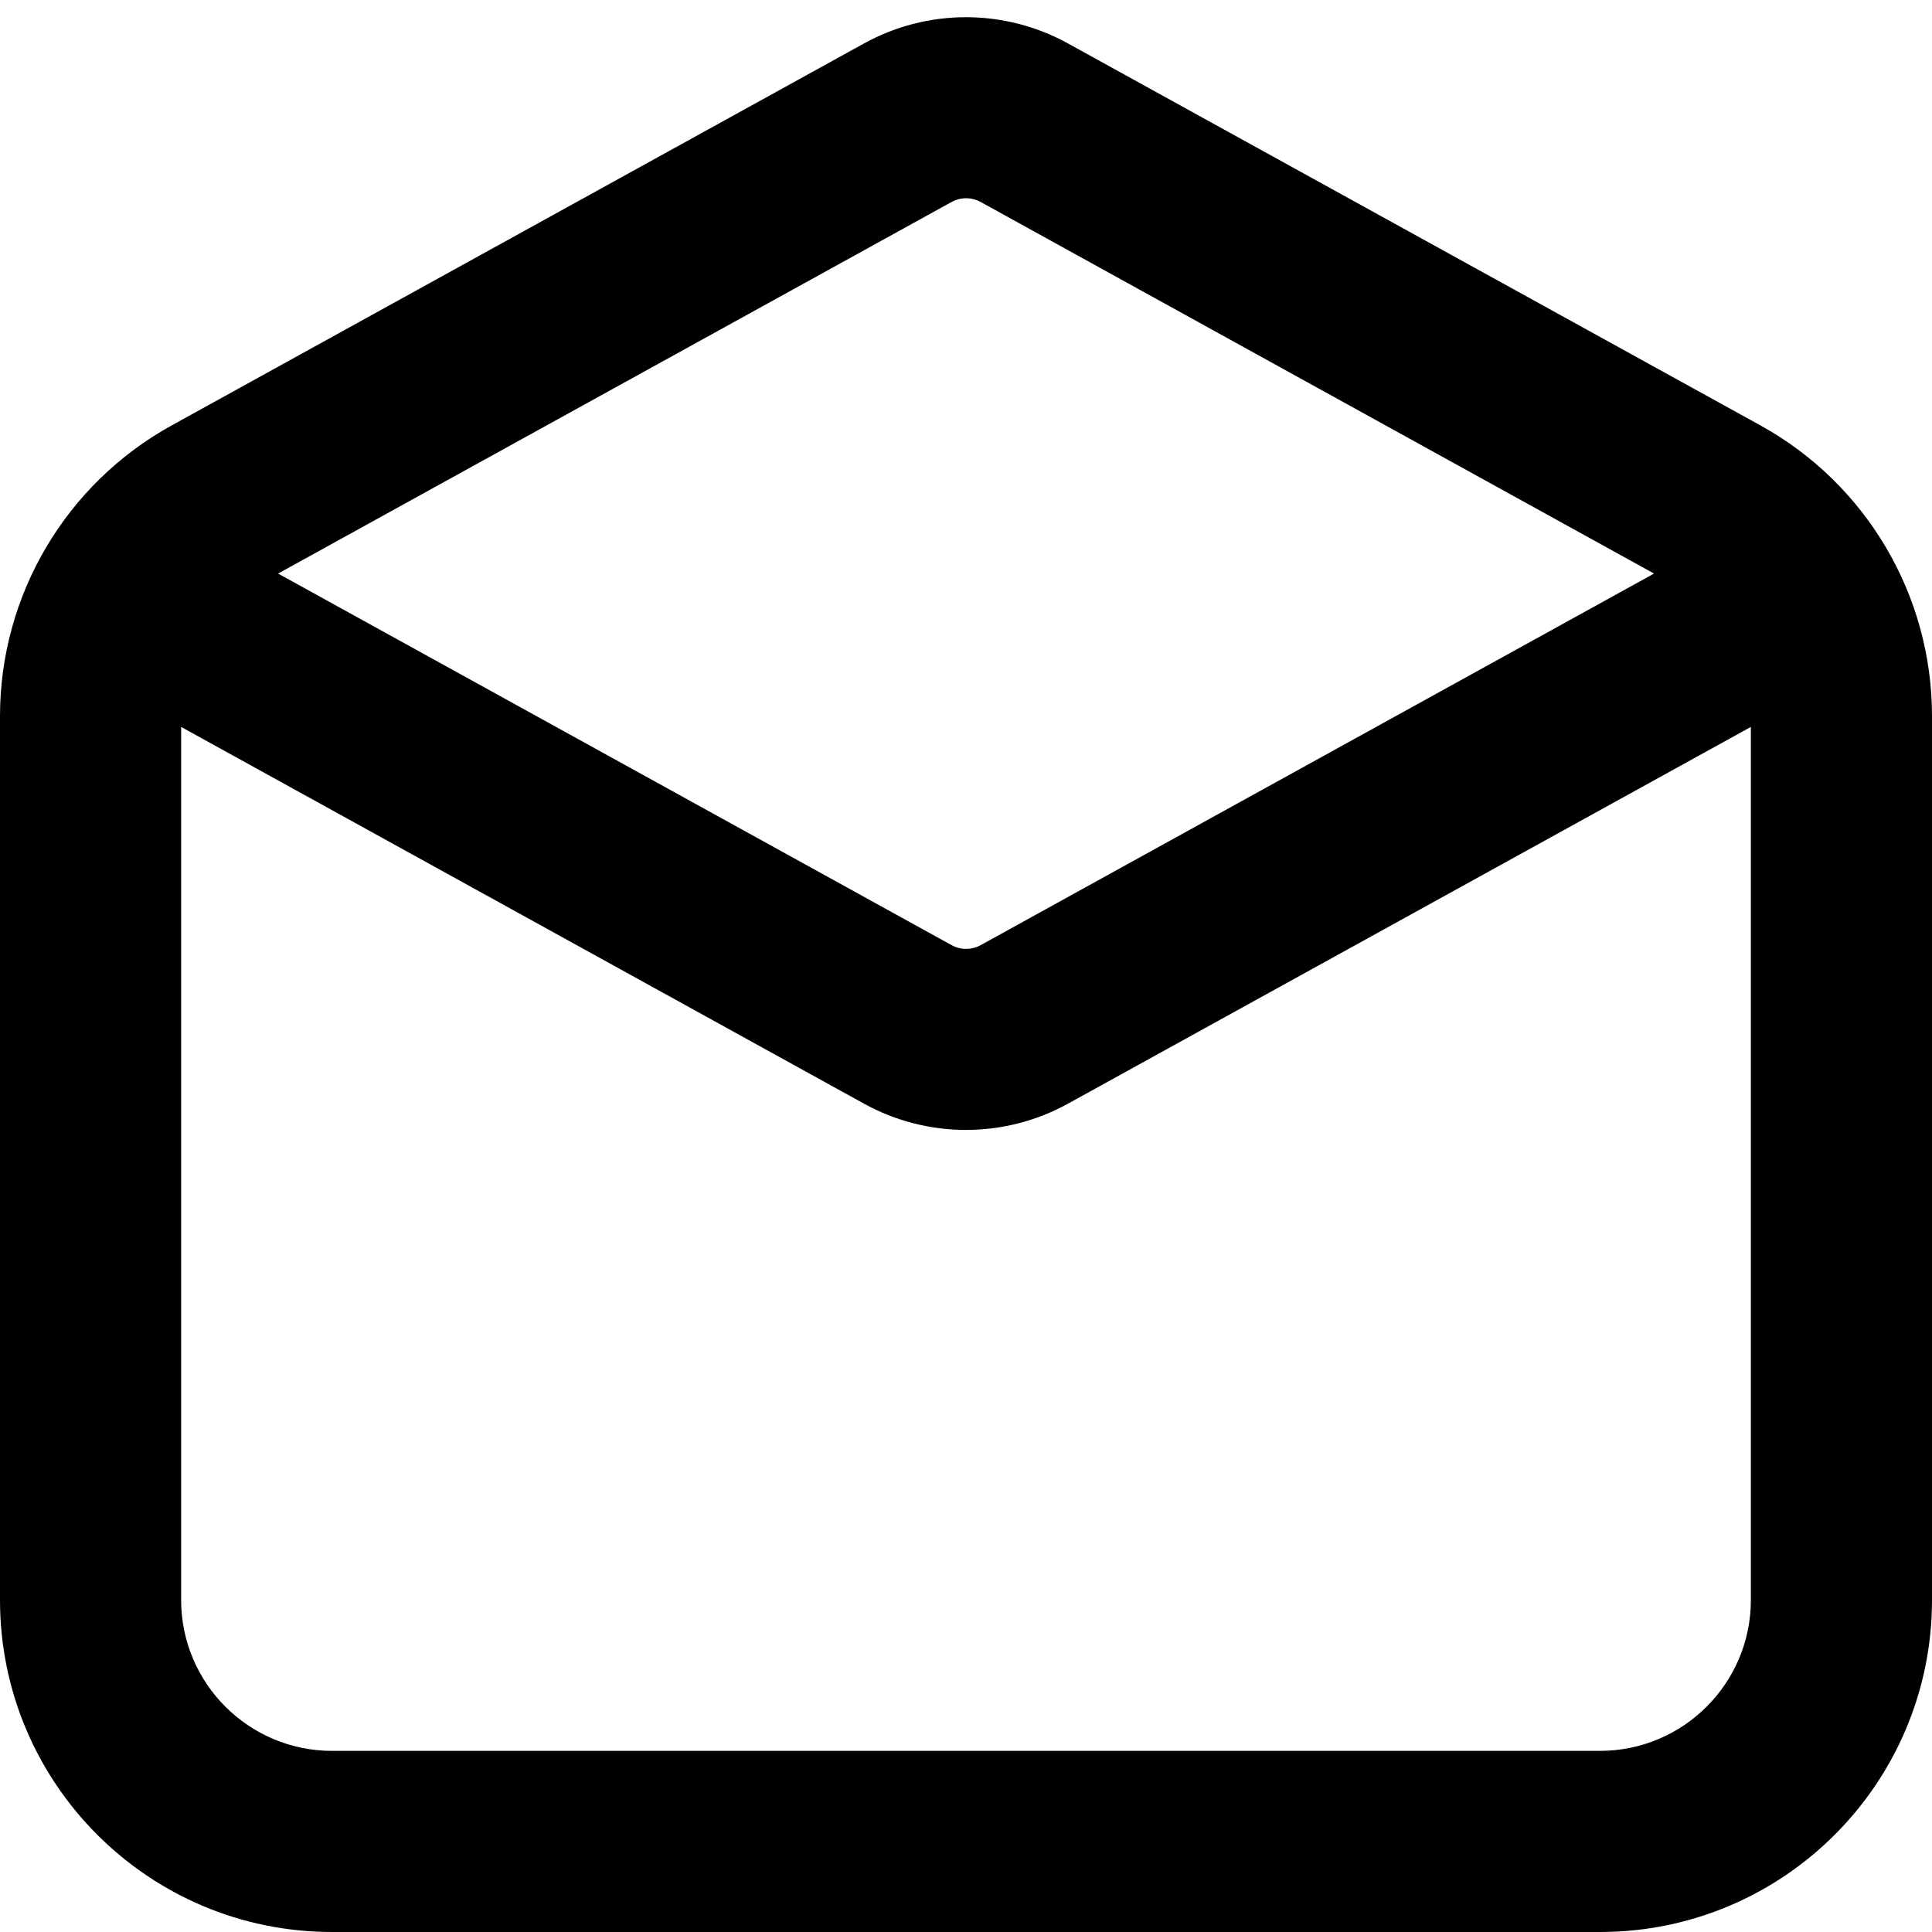
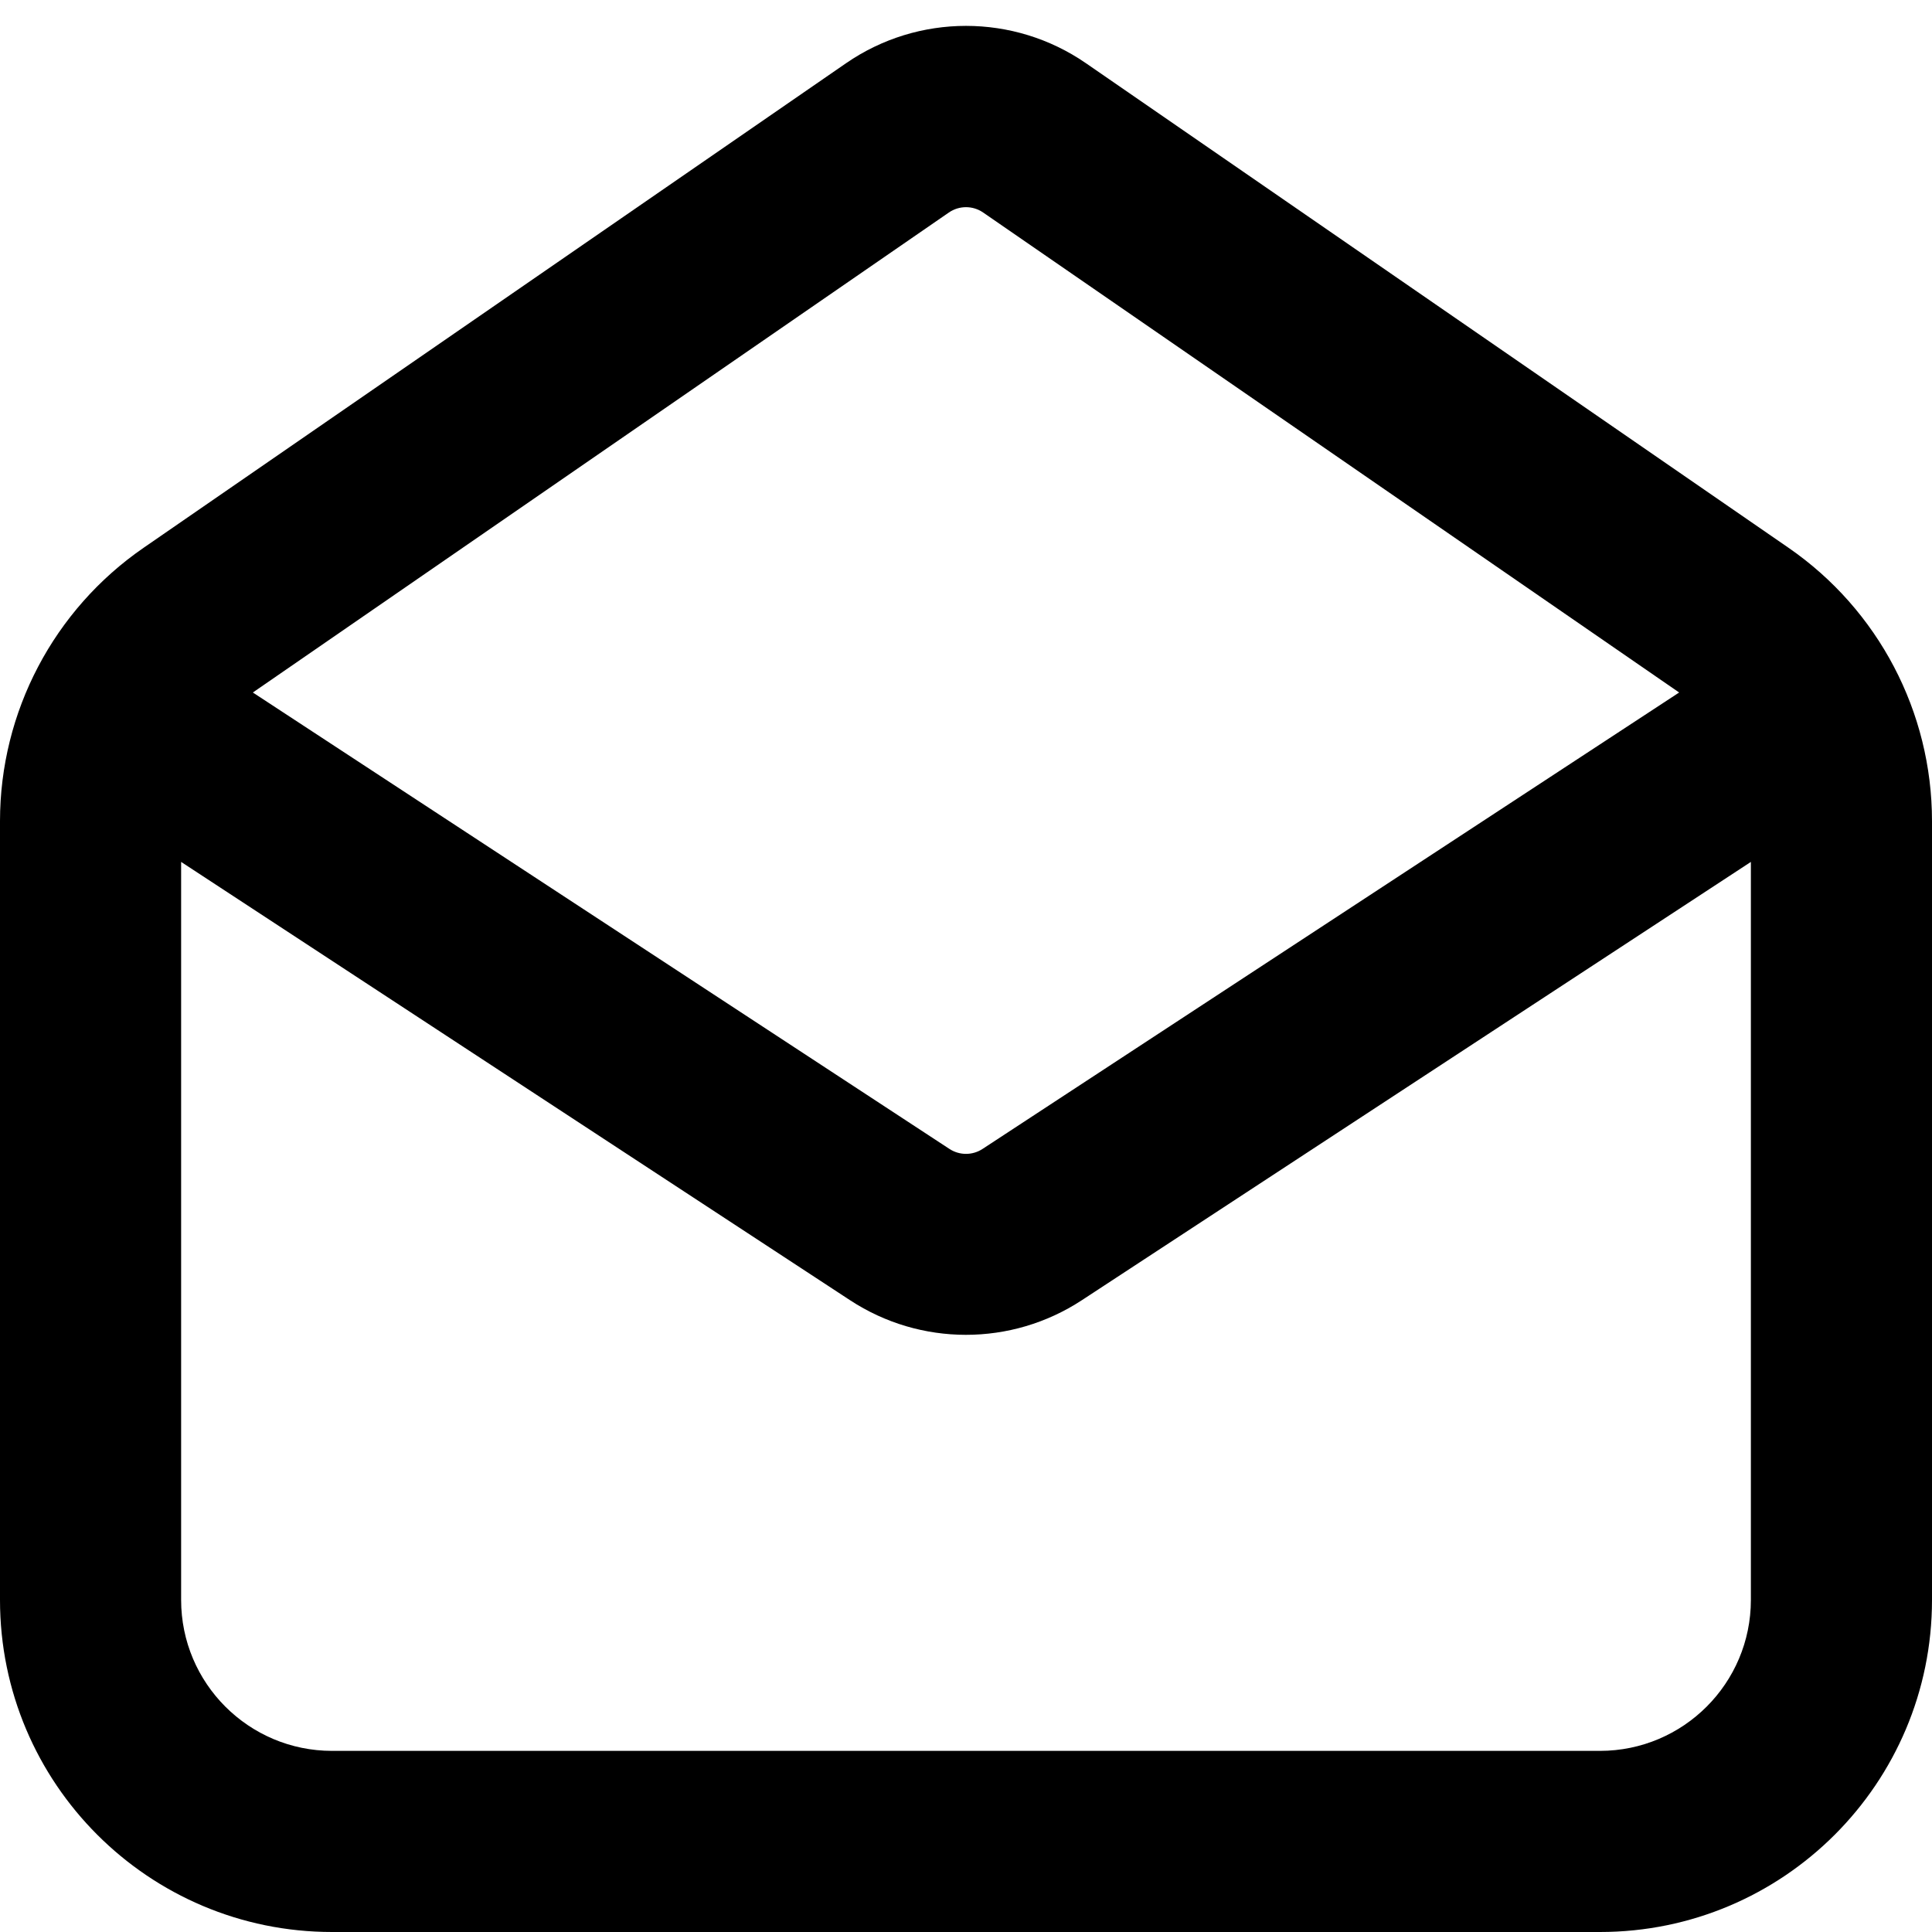
<svg xmlns="http://www.w3.org/2000/svg" fill="currentColor" class="ai" viewBox="0 0 16 16">
-   <path d="M8.845.36a1.75 1.75 0 0 0-1.69 0L1.422 3.523A2.75 2.75 0 0 0 0 5.93v7.319A2.75 2.75 0 0 0 2.75 16h10.5A2.75 2.75 0 0 0 16 13.25V5.93a2.75 2.75 0 0 0-1.421-2.407zM7.88 1.673a.25.25 0 0 1 .242 0l5.576 3.077-5.576 3.077a.25.25 0 0 1-.242 0L2.303 4.75zM1.5 6.02l5.655 3.12a1.75 1.75 0 0 0 1.69 0L14.5 6.02v7.23c0 .69-.56 1.25-1.25 1.25H2.75c-.69 0-1.25-.56-1.25-1.25z" />
+   <path d="M8.994.524a1.75 1.75 0 0 0-1.988 0L1.19 4.536A2.75 2.75 0 0 0 0 6.8v6.45A2.75 2.75 0 0 0 2.75 16h10.5A2.75 2.75 0 0 0 16 13.25V6.8a2.75 2.75 0 0 0-1.189-2.264zM7.858 1.76a.25.25 0 0 1 .284 0l5.764 3.975-5.769 3.78a.25.25 0 0 1-.274 0l-5.769-3.78zM1.5 7.138l5.54 3.63a1.75 1.75 0 0 0 1.919 0l5.541-3.63v6.112c0 .69-.56 1.25-1.25 1.25H2.75c-.69 0-1.25-.56-1.25-1.25z" />
</svg>
